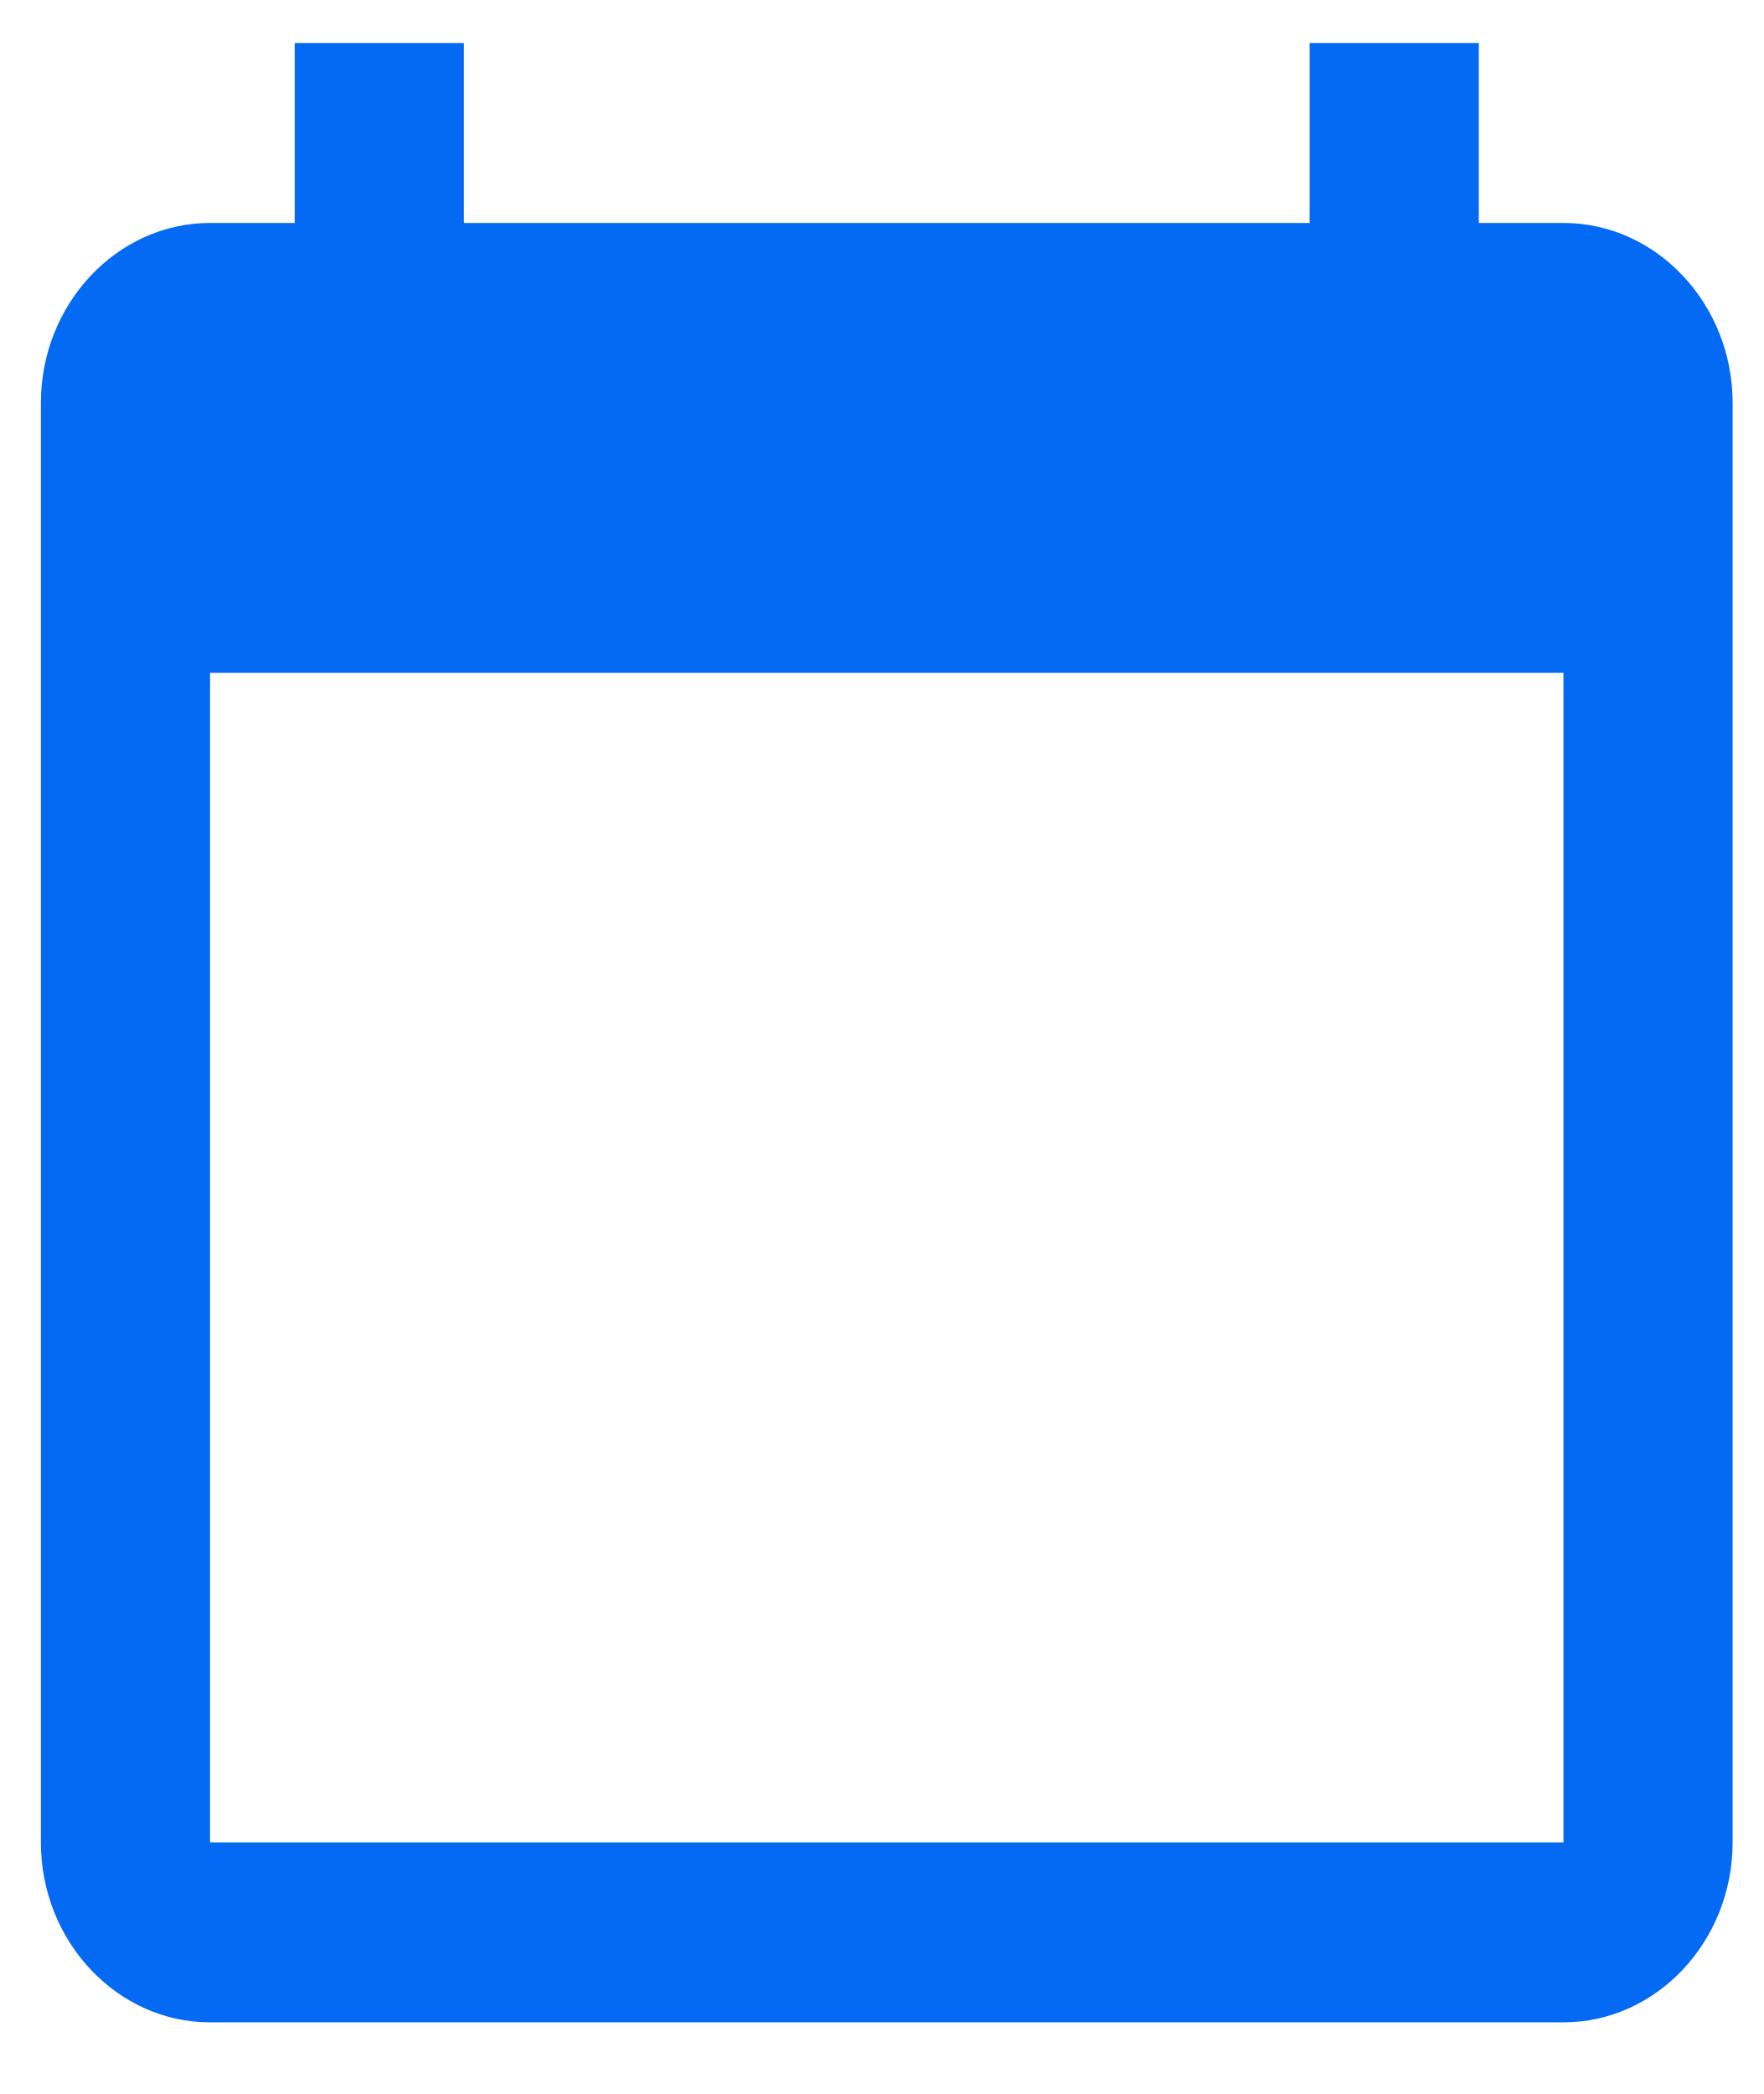
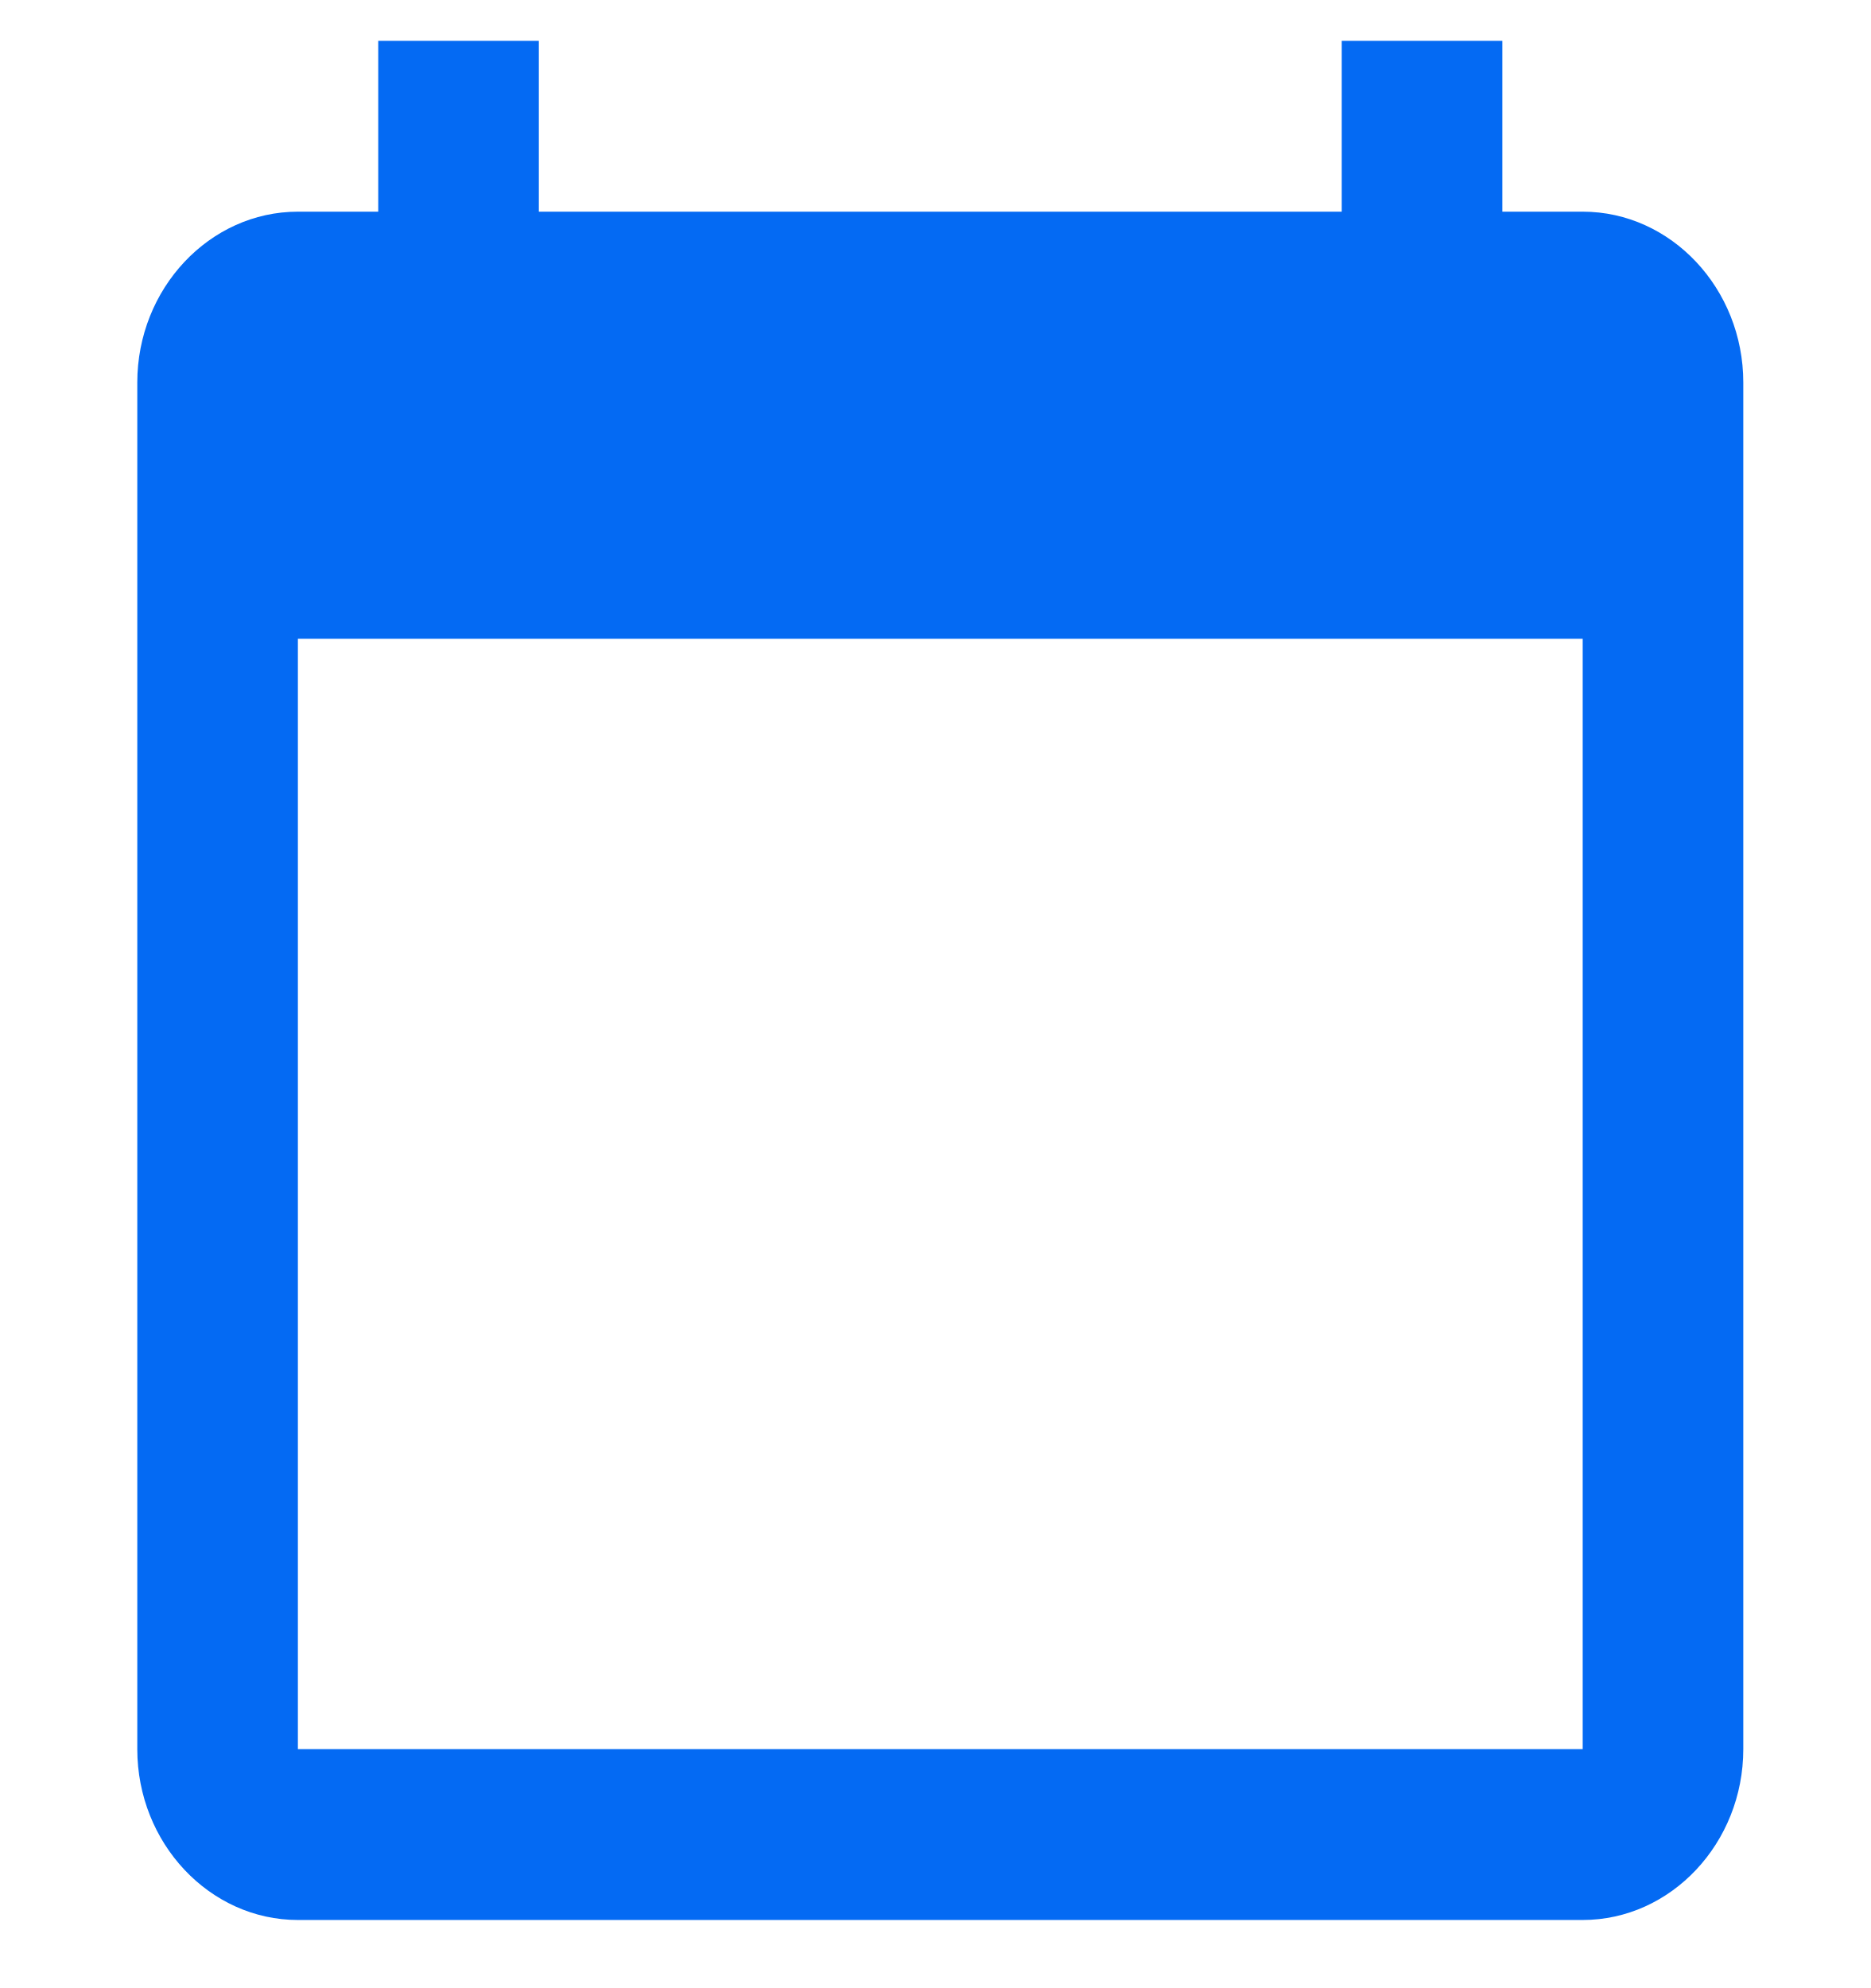
- <svg xmlns="http://www.w3.org/2000/svg" width="16" height="19" viewBox="0 0 16 19" fill="none">
+ <svg xmlns="http://www.w3.org/2000/svg" width="16" height="17" viewBox="0 0 16 19" fill="none">
  <path d="M14.186 2.023H13.418V0.39H11.883V2.023H4.209V0.39H2.674V2.023H1.906C1.062 2.023 0.371 2.758 0.371 3.656V16.717C0.371 17.615 1.062 18.35 1.906 18.35H14.186C15.03 18.35 15.721 17.615 15.721 16.717V3.656C15.721 2.758 15.03 2.023 14.186 2.023ZM14.186 16.717H1.906V6.105H14.186V16.717Z" fill="#046AF3" />
</svg>
